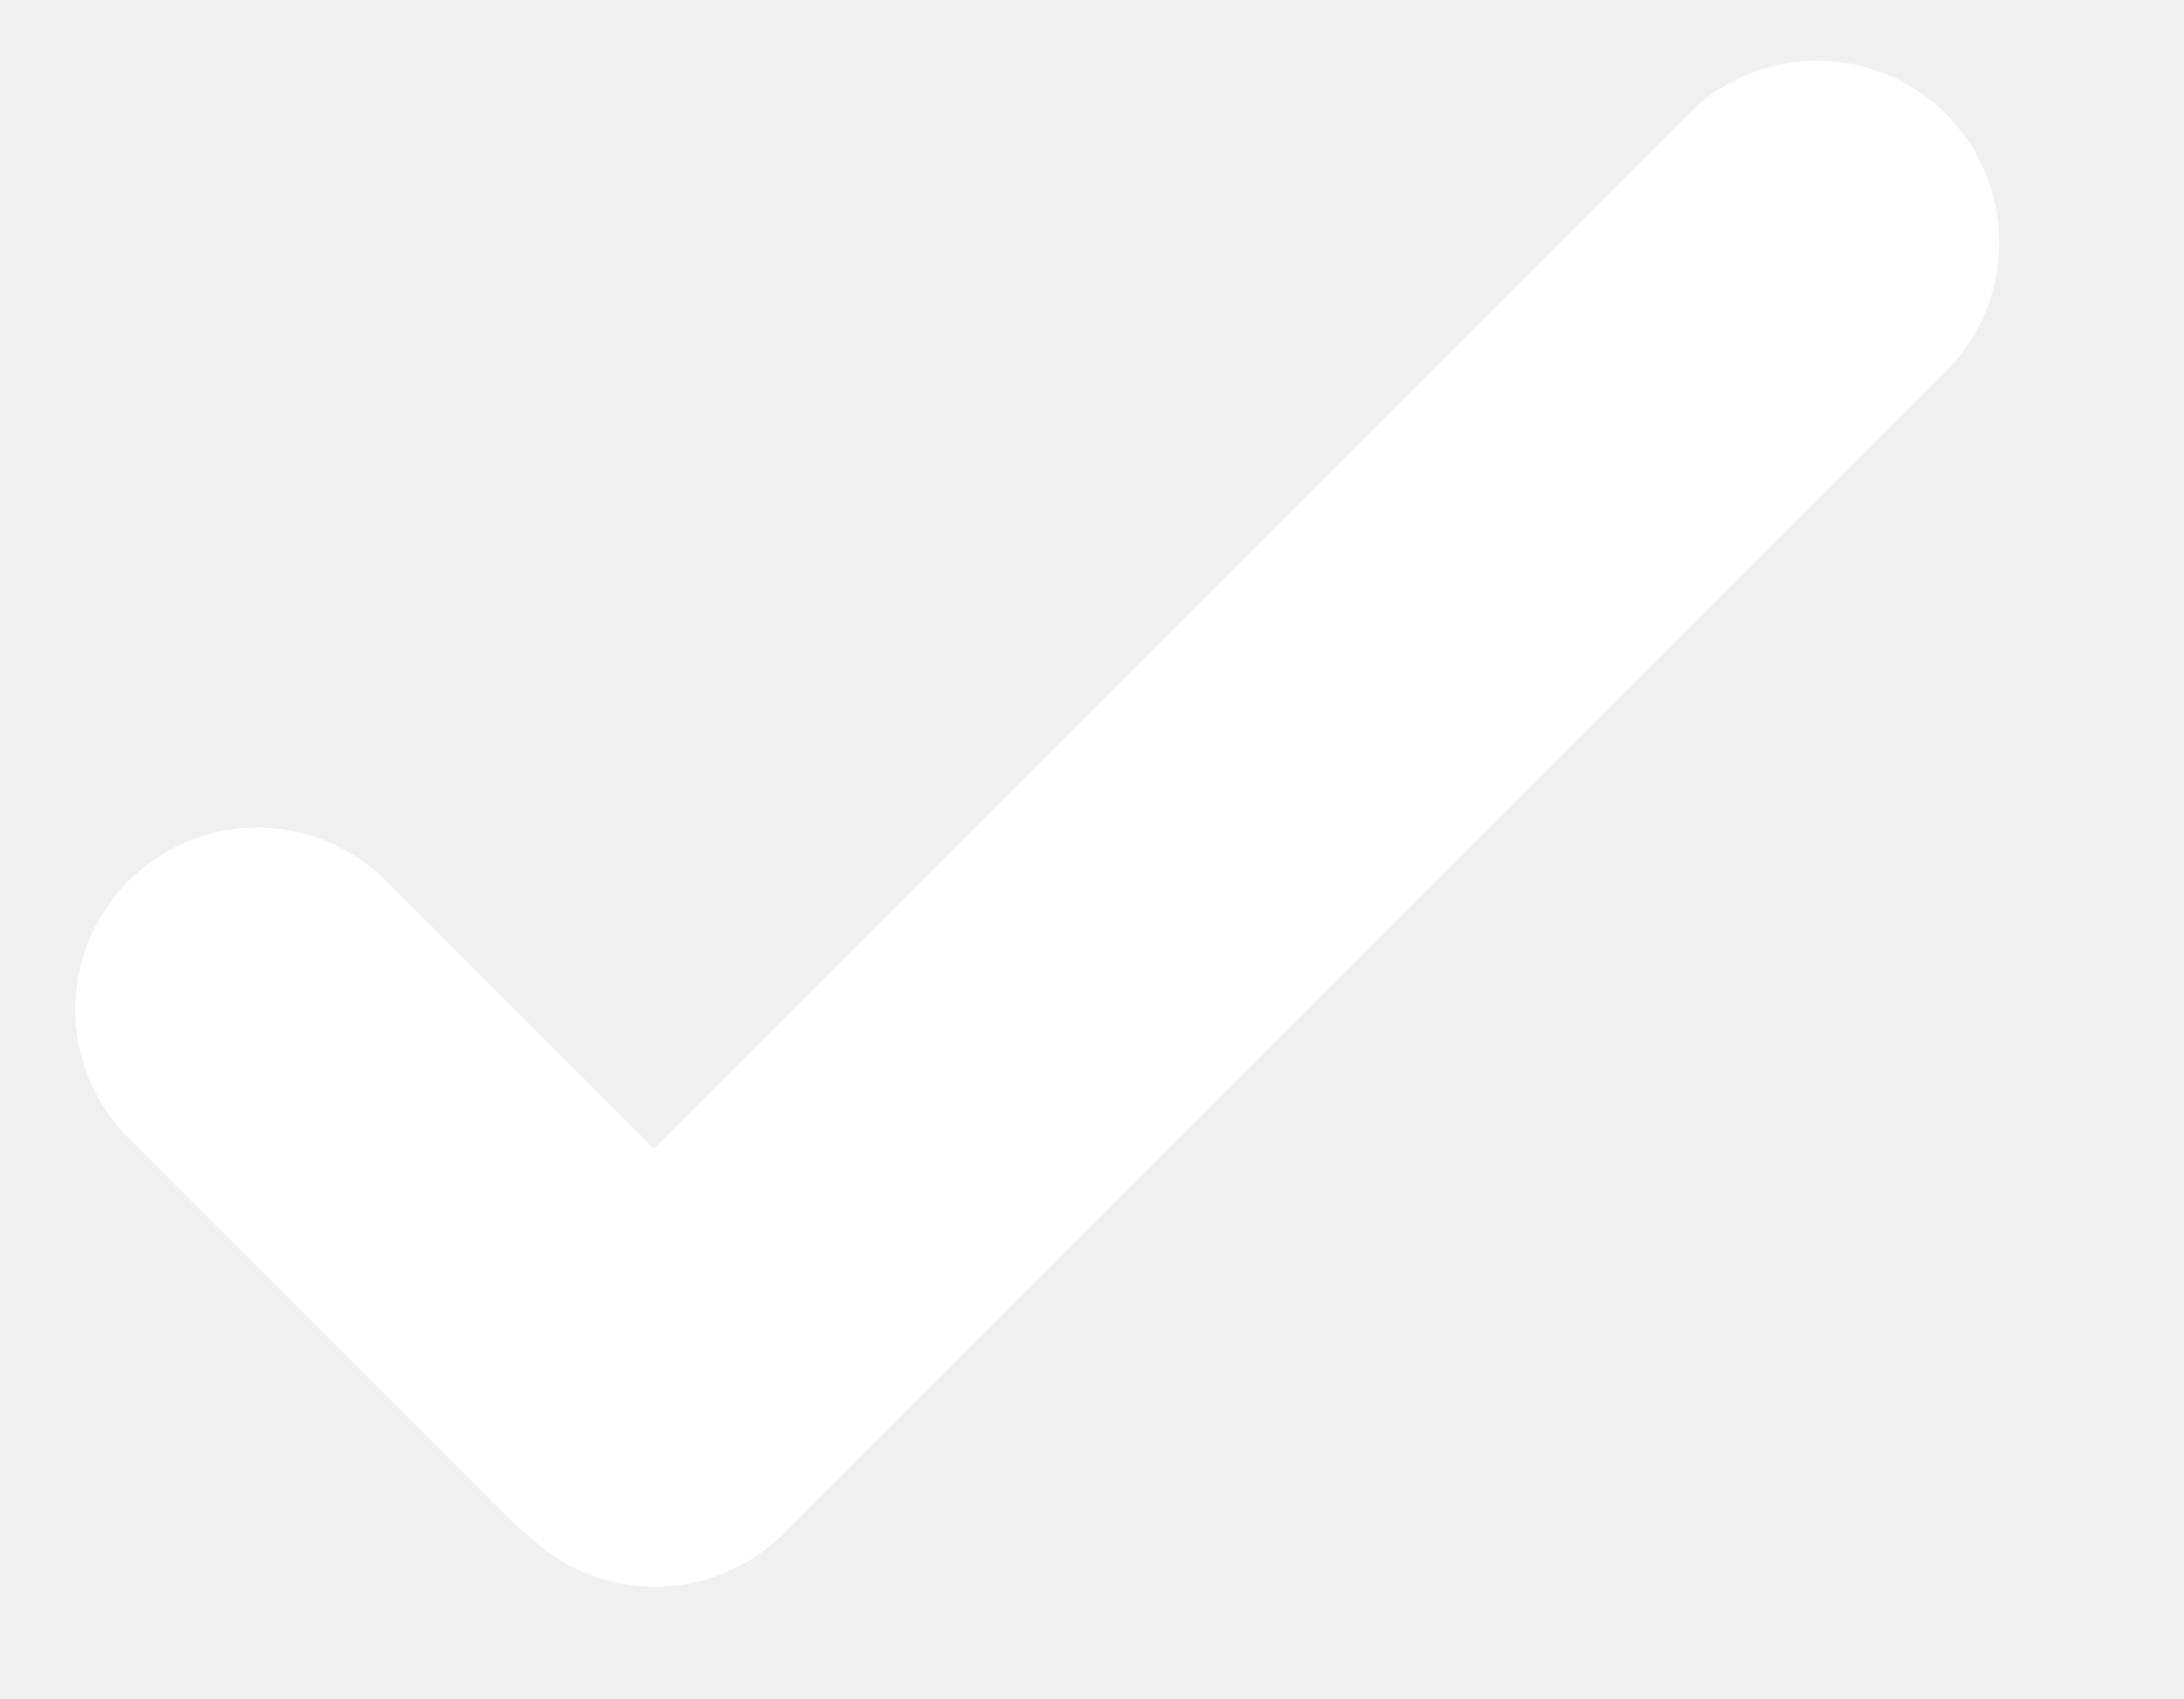
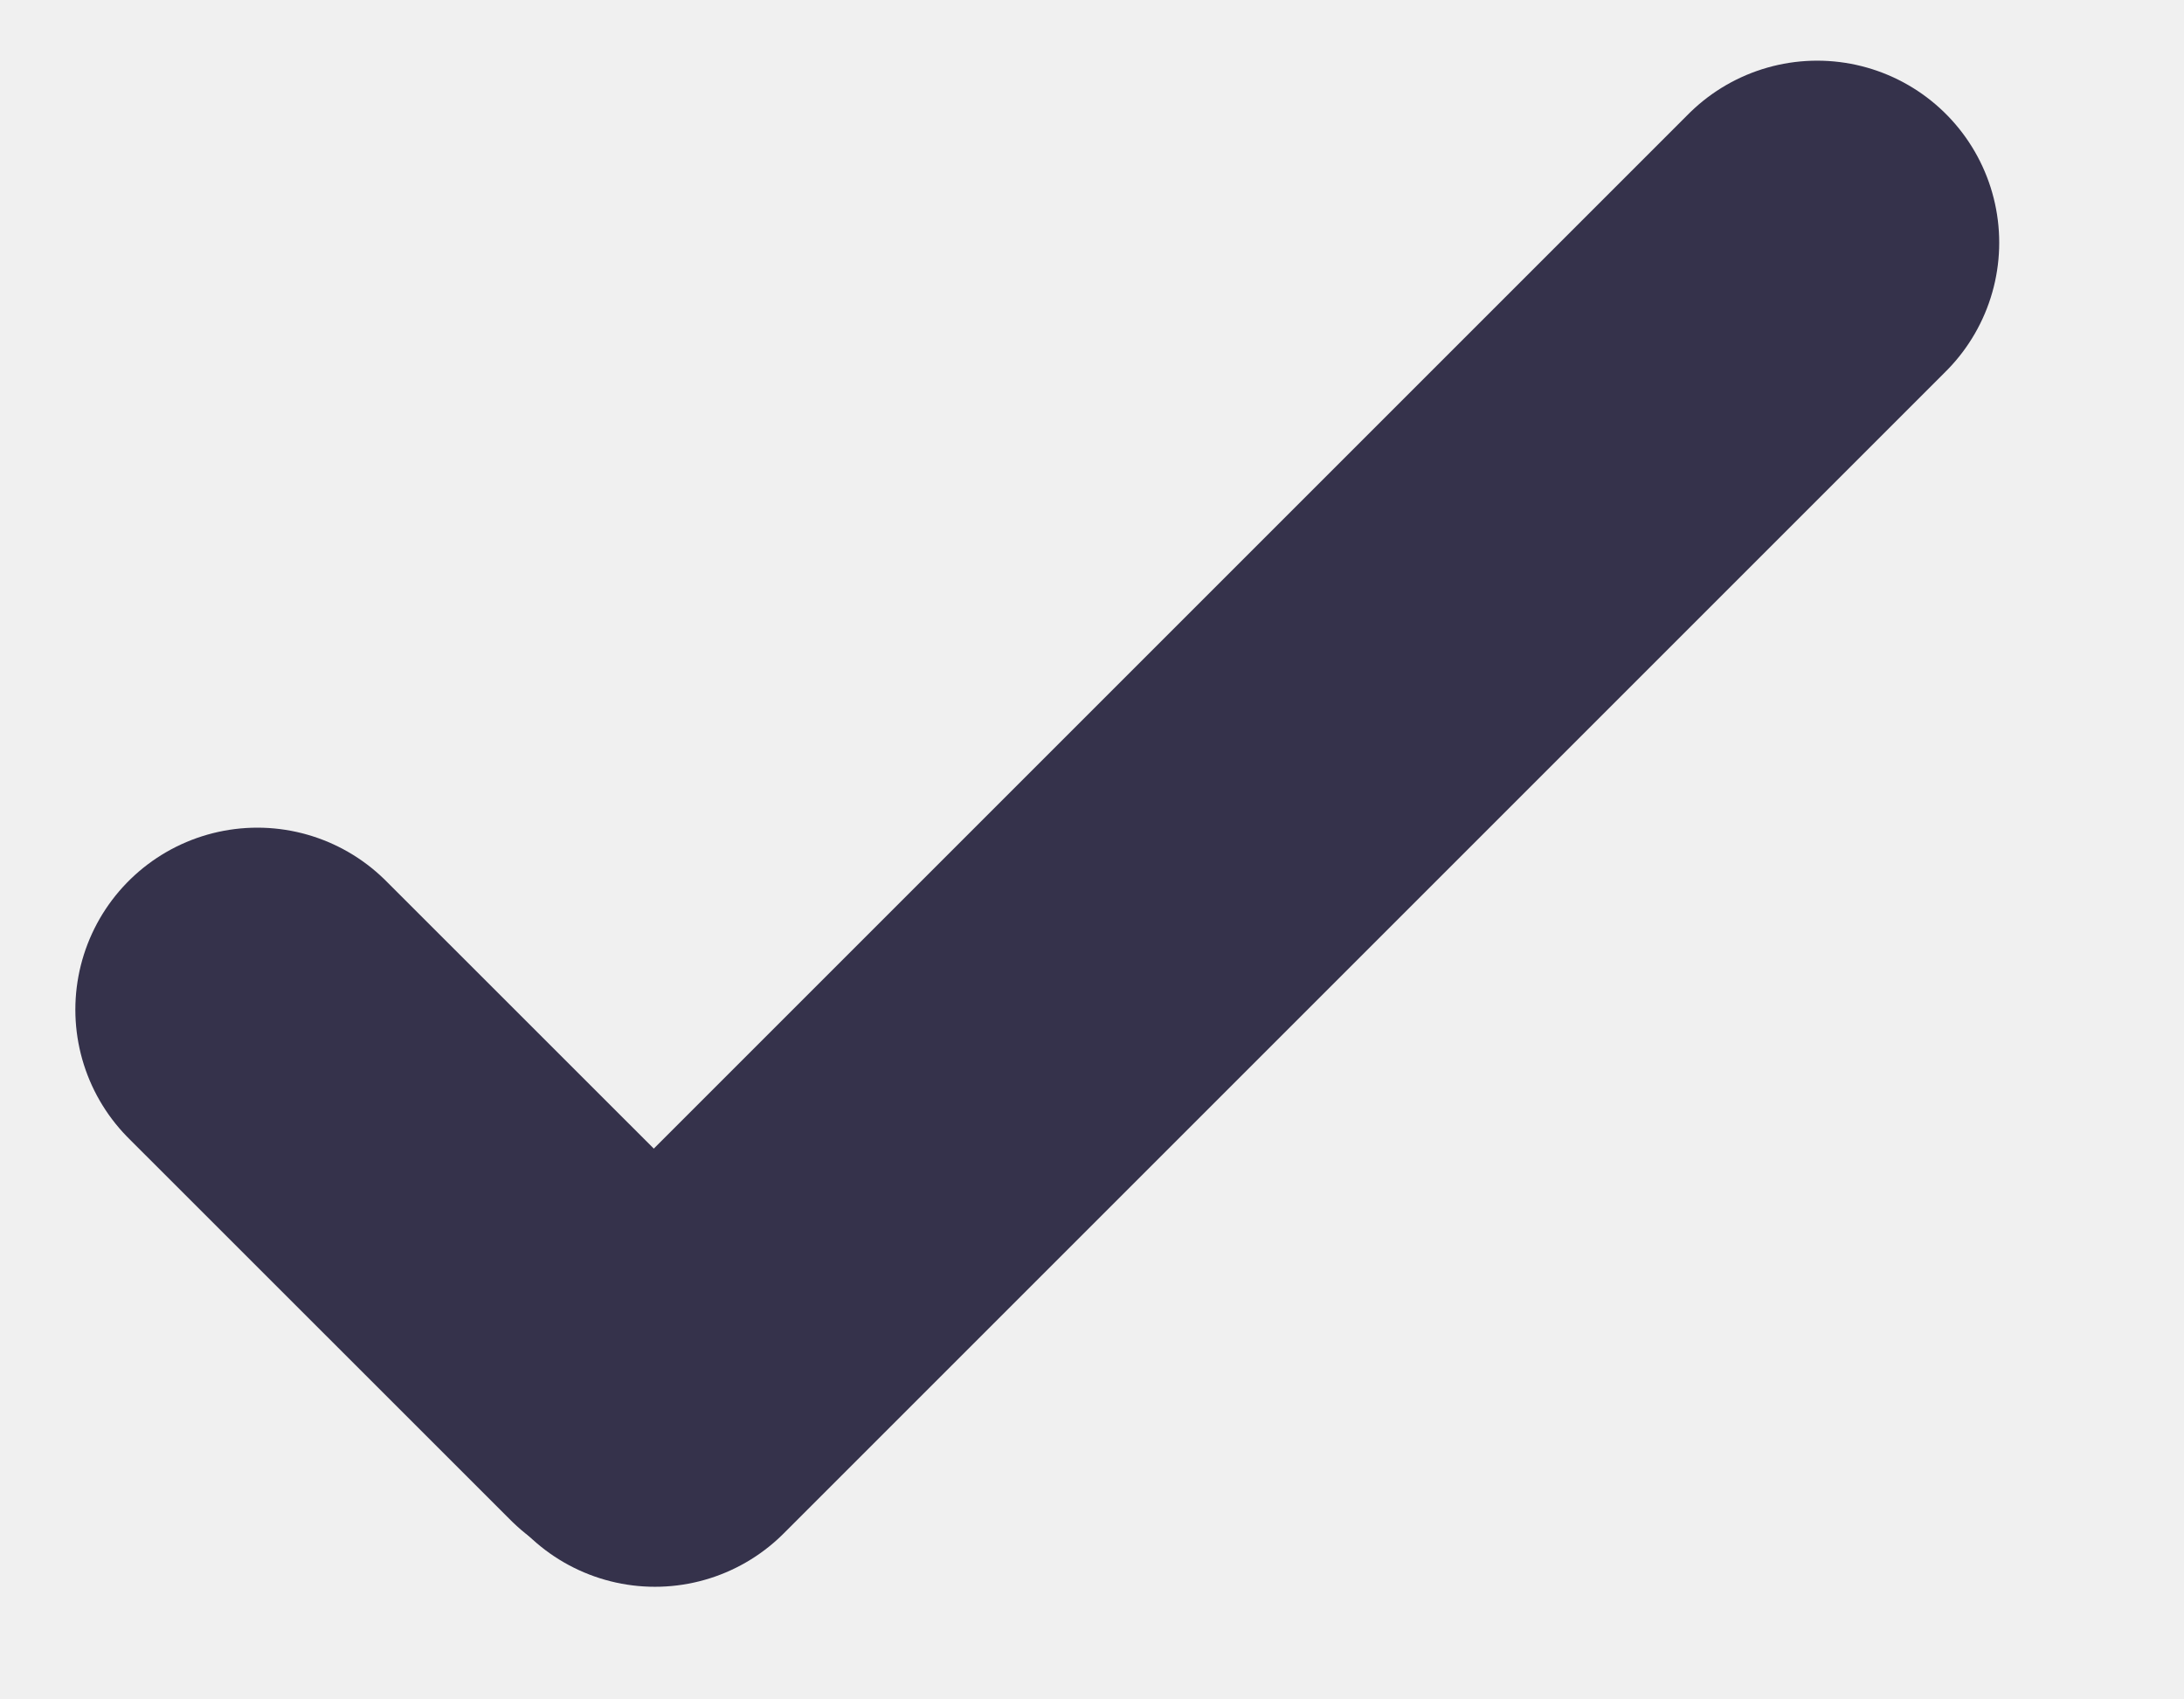
<svg xmlns="http://www.w3.org/2000/svg" width="18" height="14" viewBox="0 0 18 14" fill="none">
-   <line x1="2.121" y1="8.321" x2="5.27" y2="11.47" stroke="white" stroke-width="3" stroke-linecap="round" />
-   <line x1="5.398" y1="11.579" x2="14.977" y2="2" stroke="white" stroke-width="3" stroke-linecap="round" />
+   <line x1="2.121" y1="8.322" x2="5.27" y2="11.47" stroke="#35324B" stroke-width="3" stroke-linecap="round" />
+   <line x1="5.398" y1="11.579" x2="14.977" y2="2" stroke="#35324B" stroke-width="3" stroke-linecap="round" />
</svg>
